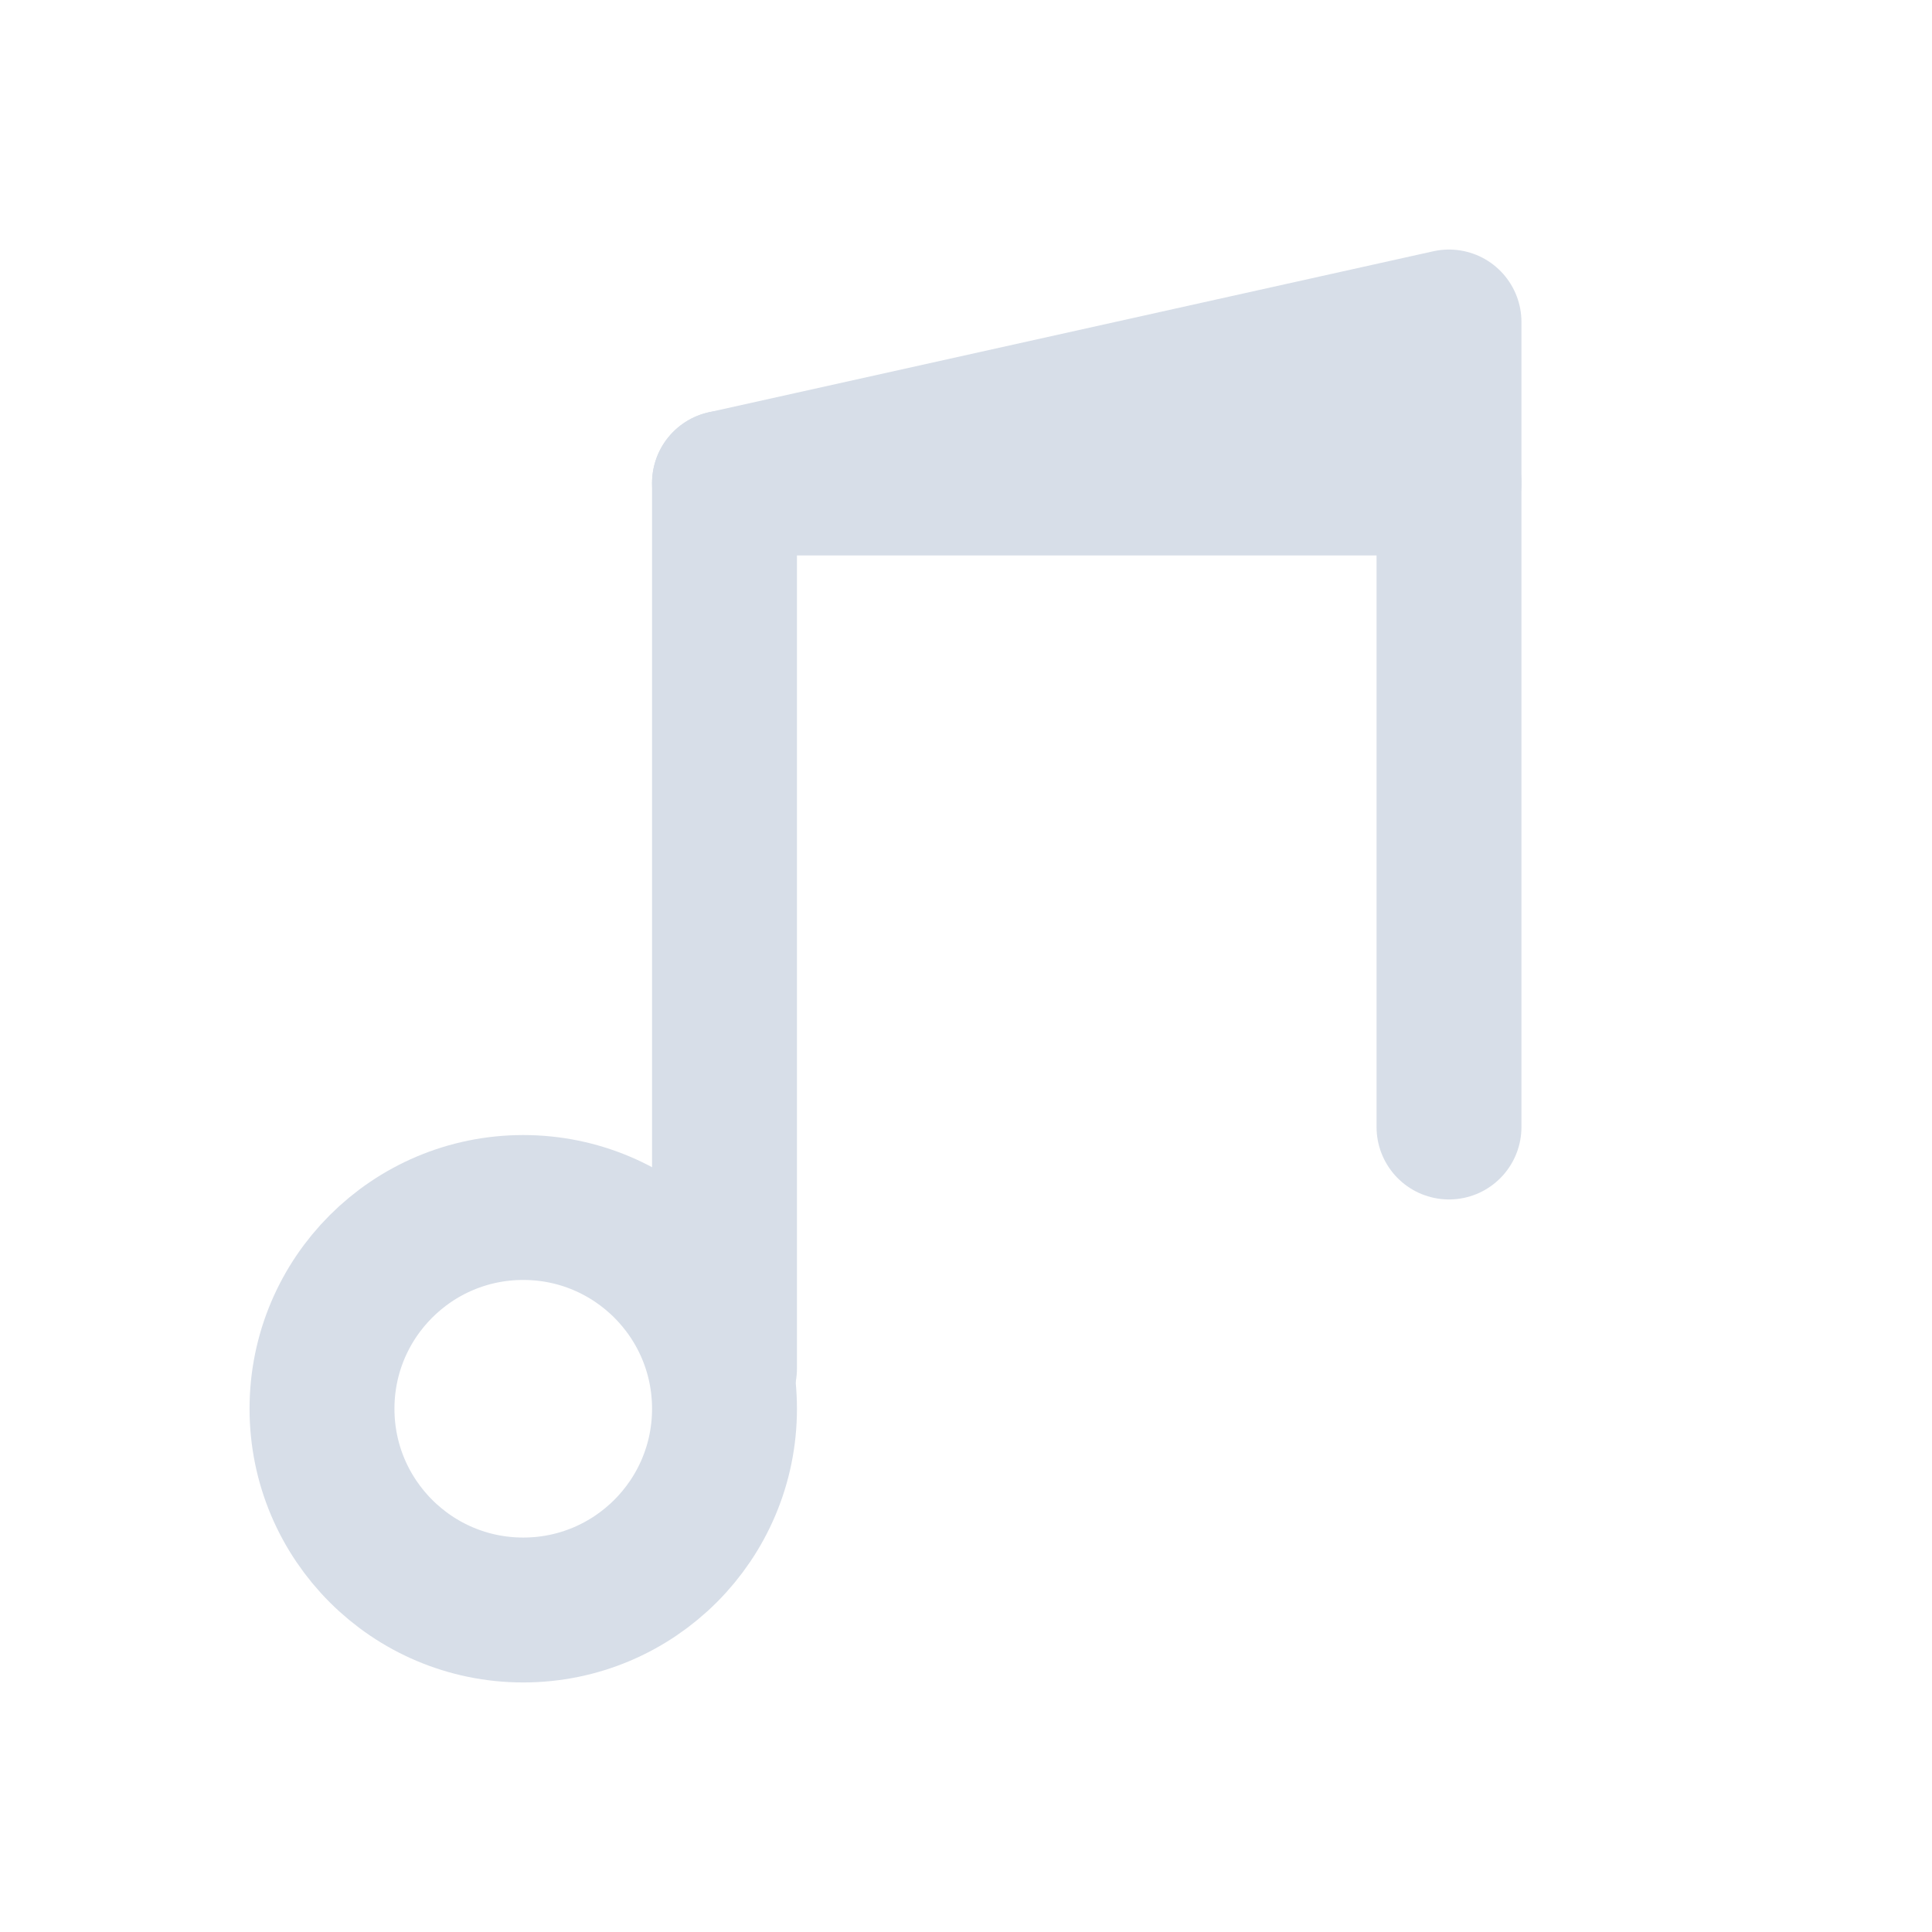
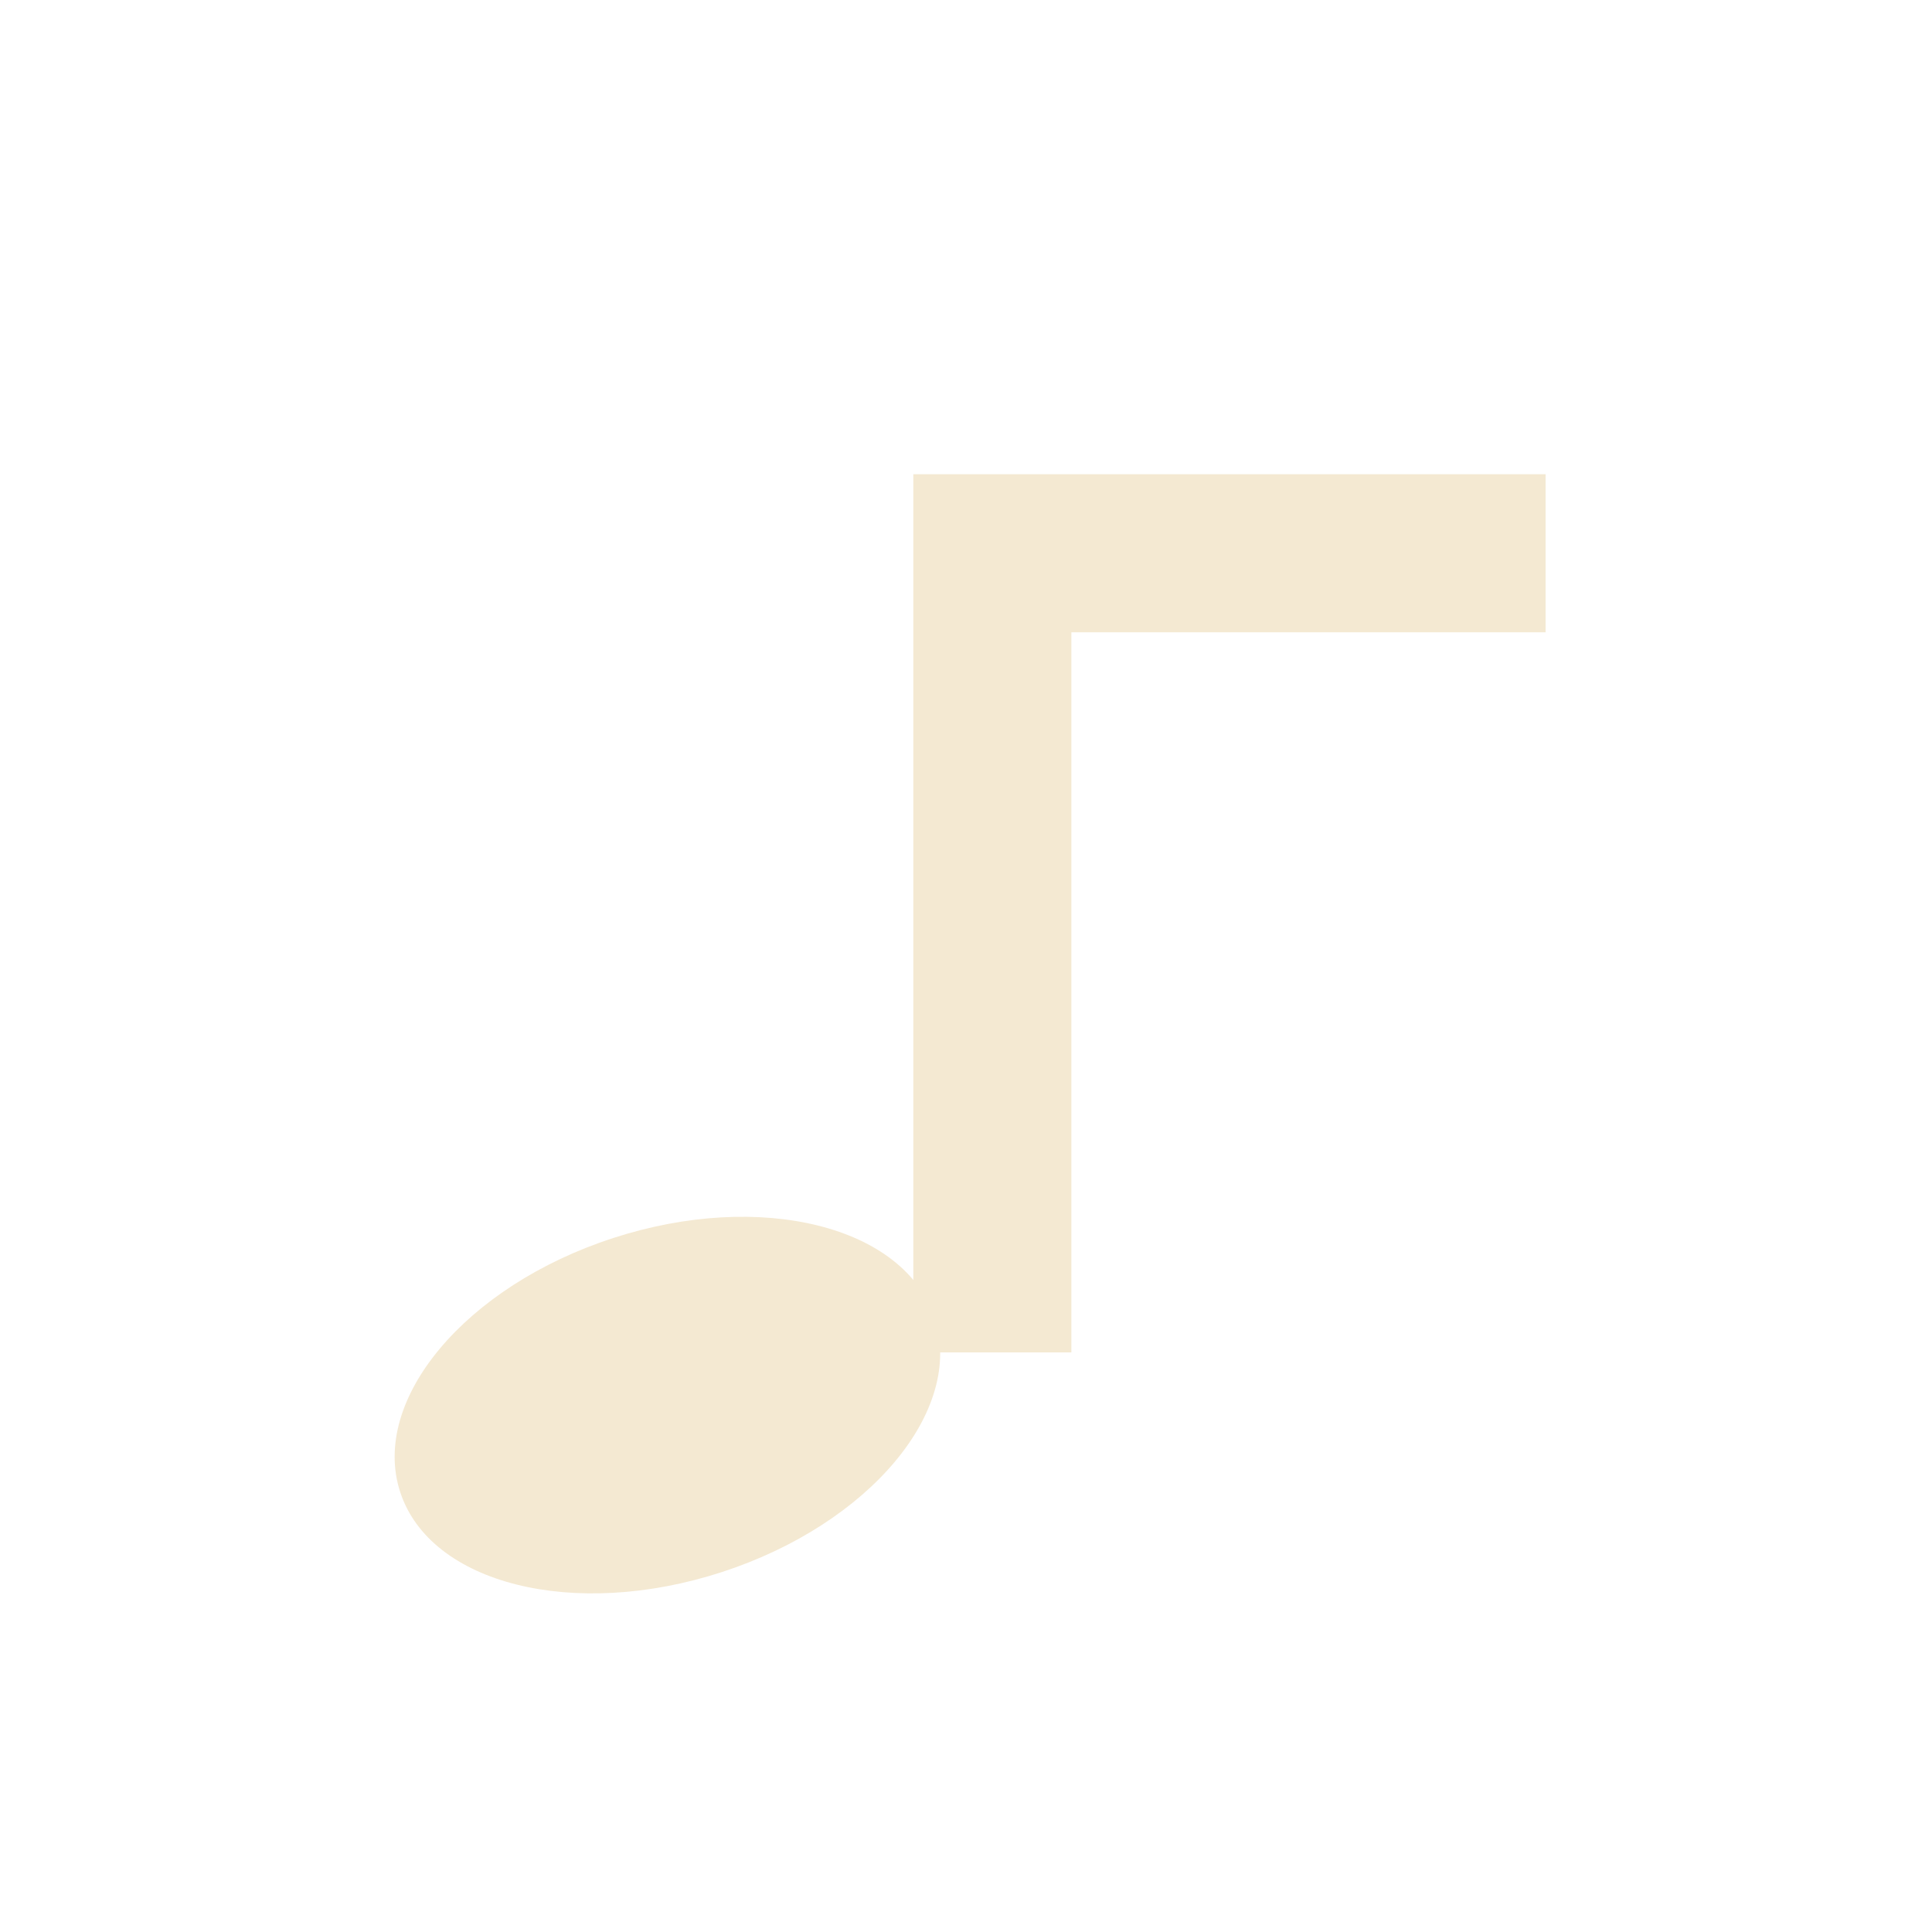
- <svg xmlns="http://www.w3.org/2000/svg" viewBox="0 0 24 24" fill="none" stroke="#D7DEE8" stroke-width="1.8" stroke-linecap="round" stroke-linejoin="round">
-   <path d="M9 17V6l9-2v10" />
-   <circle cx="6.5" cy="17.5" r="2.5" />
-   <path d="M9 6h9" />
+ <svg xmlns="http://www.w3.org/2000/svg" width="110" height="110" viewBox="0 0 110 110" fill="none">
+   <ellipse cx="38" cy="80" rx="16" ry="10" transform="rotate(-18 38 80)" fill="#F4E9D2" />
+   <path d="M52 77V27h36v9H61v41" fill="#F4E9D2" />
</svg>
